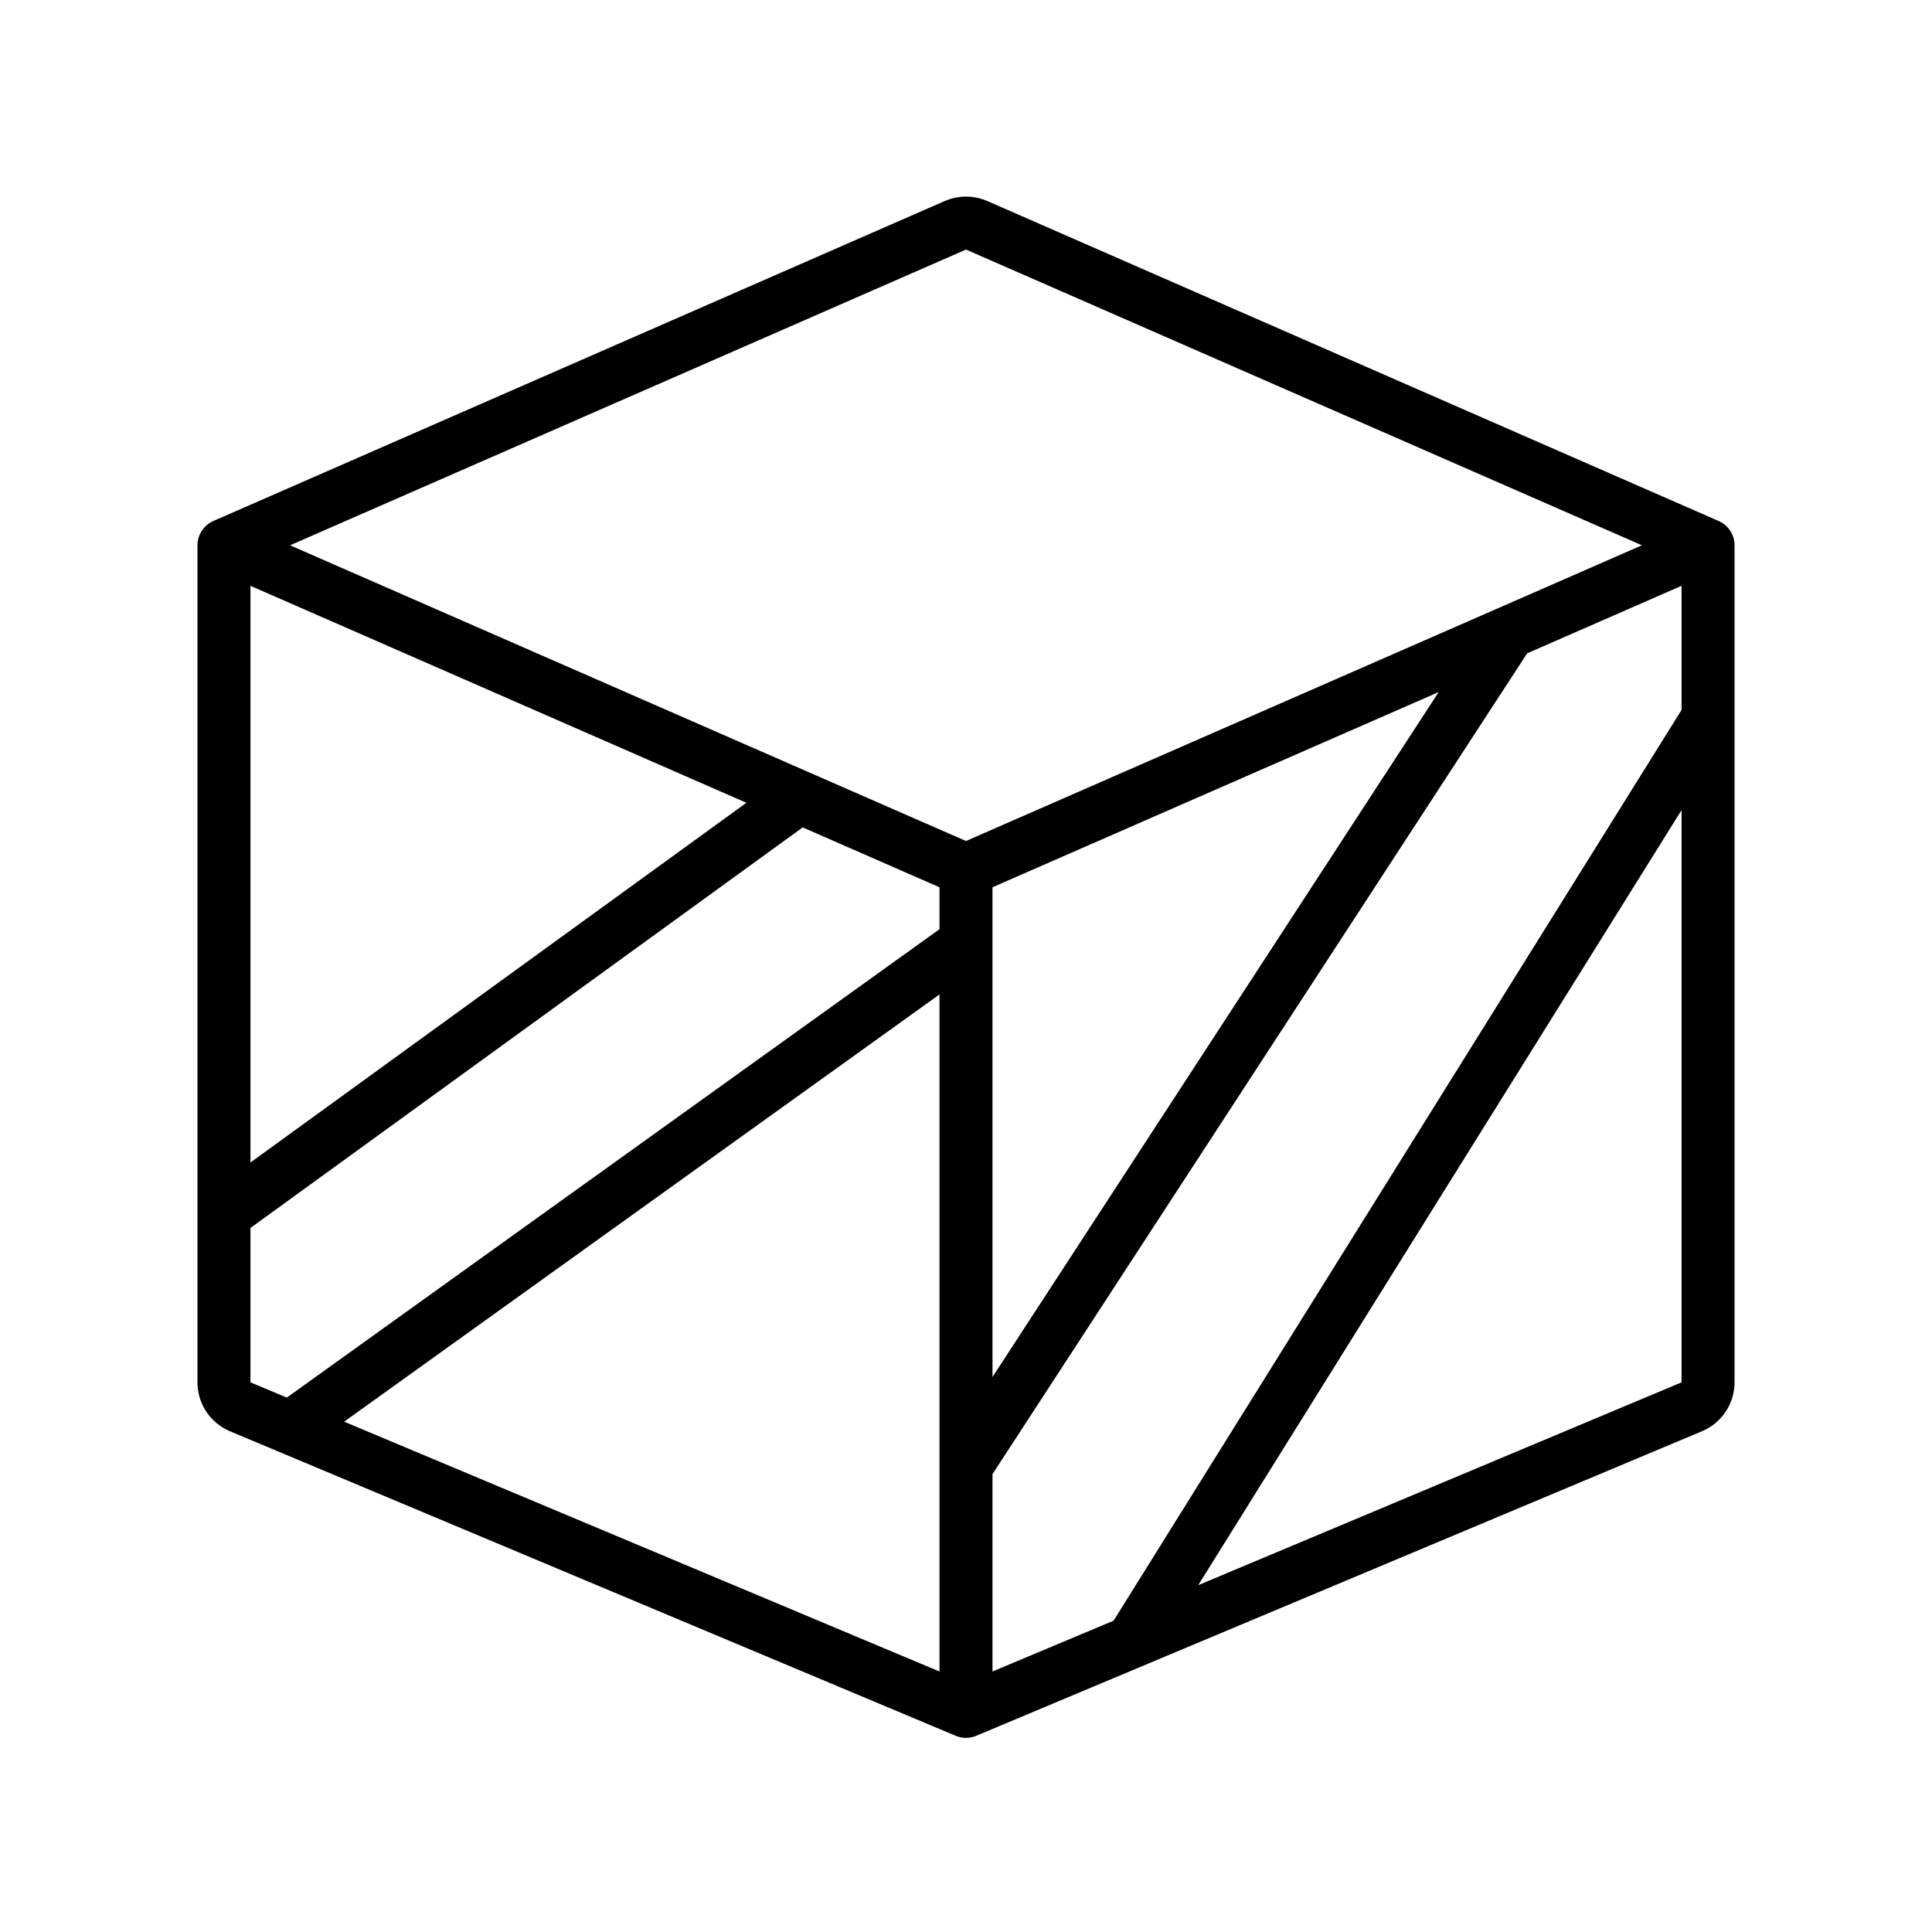
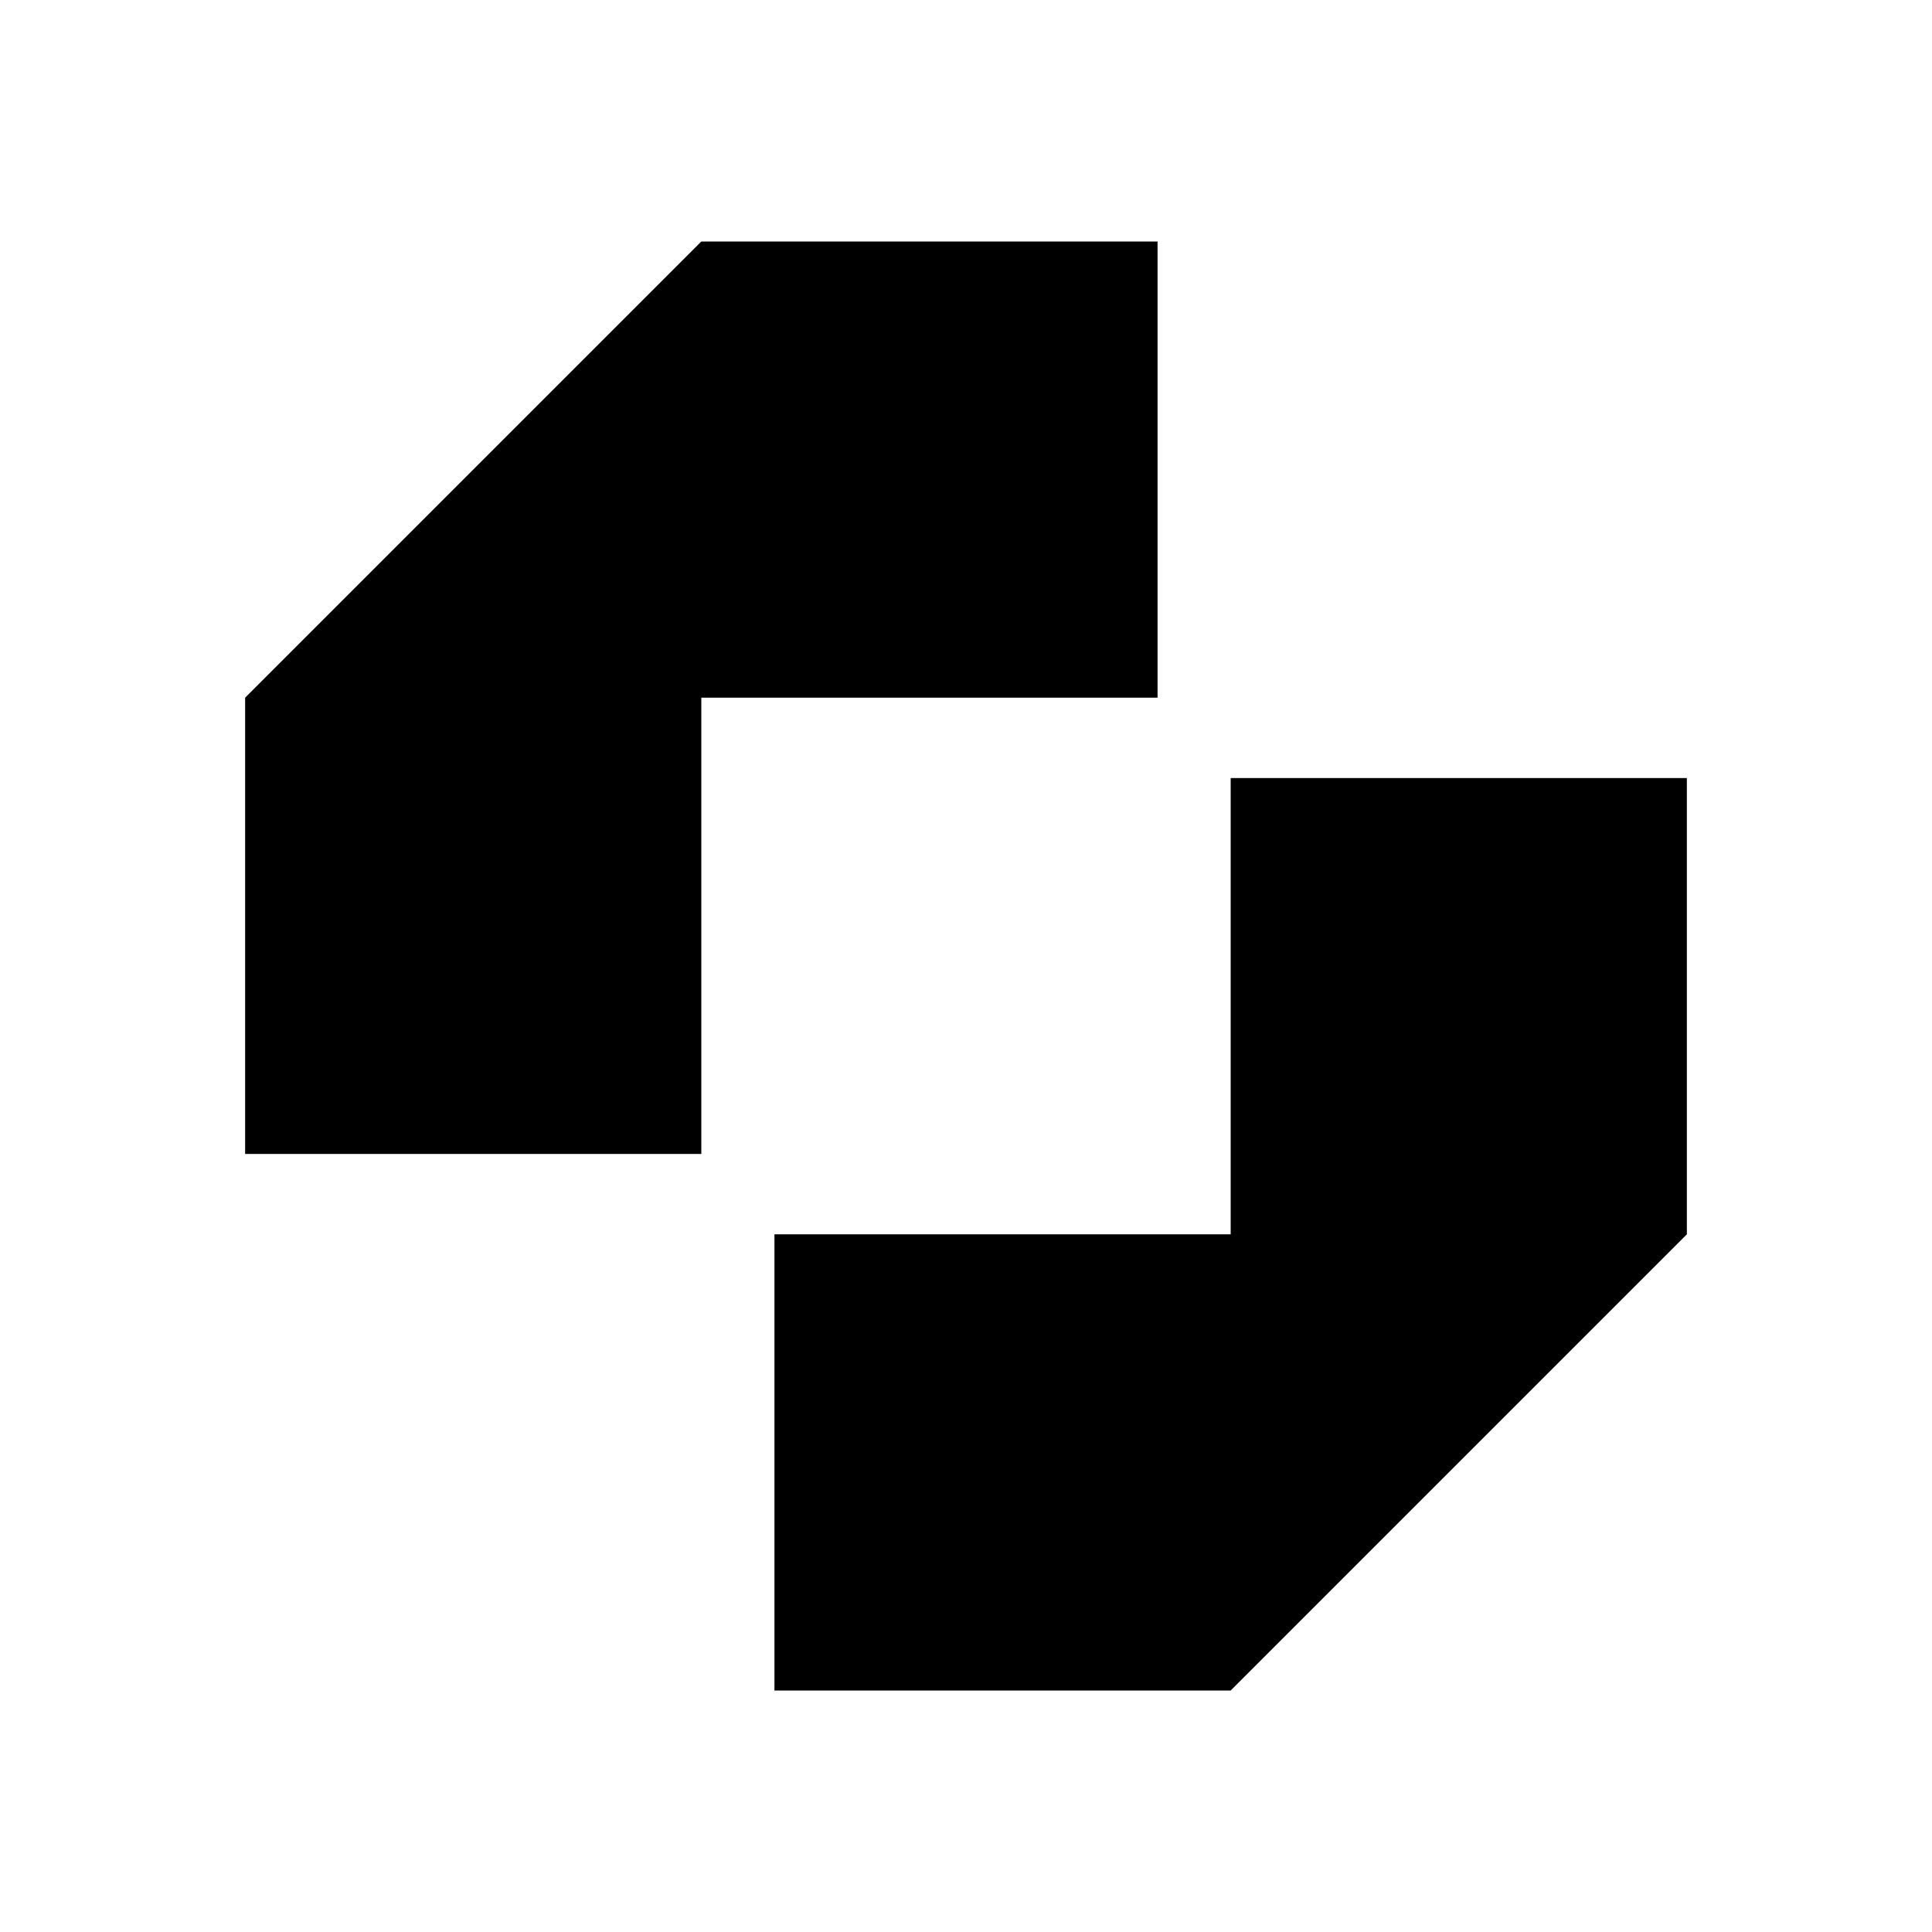
- <svg xmlns="http://www.w3.org/2000/svg" width="1000" height="1000" viewBox="0 0 1000 1000" fill="none">
-   <path d="M115.919 282.24L494.502 116.609C498.007 115.076 501.993 115.076 505.498 116.609L884.081 282.24M115.919 282.24V628.599M115.919 282.24L413.778 412.553M884.081 282.24L781.203 327.249M884.081 282.24V371.401M500 885.796V758.912M500 885.796L585.732 849.819M500 885.796L150.212 739.01M500 450.275L781.203 327.249M500 450.275L413.778 412.553M500 450.275V487.997M500 758.912L781.203 327.249M500 758.912V487.997M585.732 849.819L875.672 728.148C880.767 726.01 884.081 721.024 884.081 715.499V371.401M585.732 849.819L884.081 371.401M115.919 628.599V715.499C115.919 721.024 119.233 726.01 124.328 728.148L150.212 739.01M115.919 628.599L413.778 412.553M150.212 739.01L500 487.997" stroke="currentColor" stroke-width="27.434" stroke-linecap="round" stroke-linejoin="round" />
+ <svg xmlns="http://www.w3.org/2000/svg" width="24" height="24" viewBox="0 0 40 40">
+   <path d="M23.966 5H14.52L5.075 14.445V23.891H14.52V14.445H23.966V5Z" fill="currentColor" />
+   <path d="M25.48 16.109V25.555H16.034V35H25.48L34.925 25.555V16.109H25.48Z" fill="currentColor" />
</svg>
